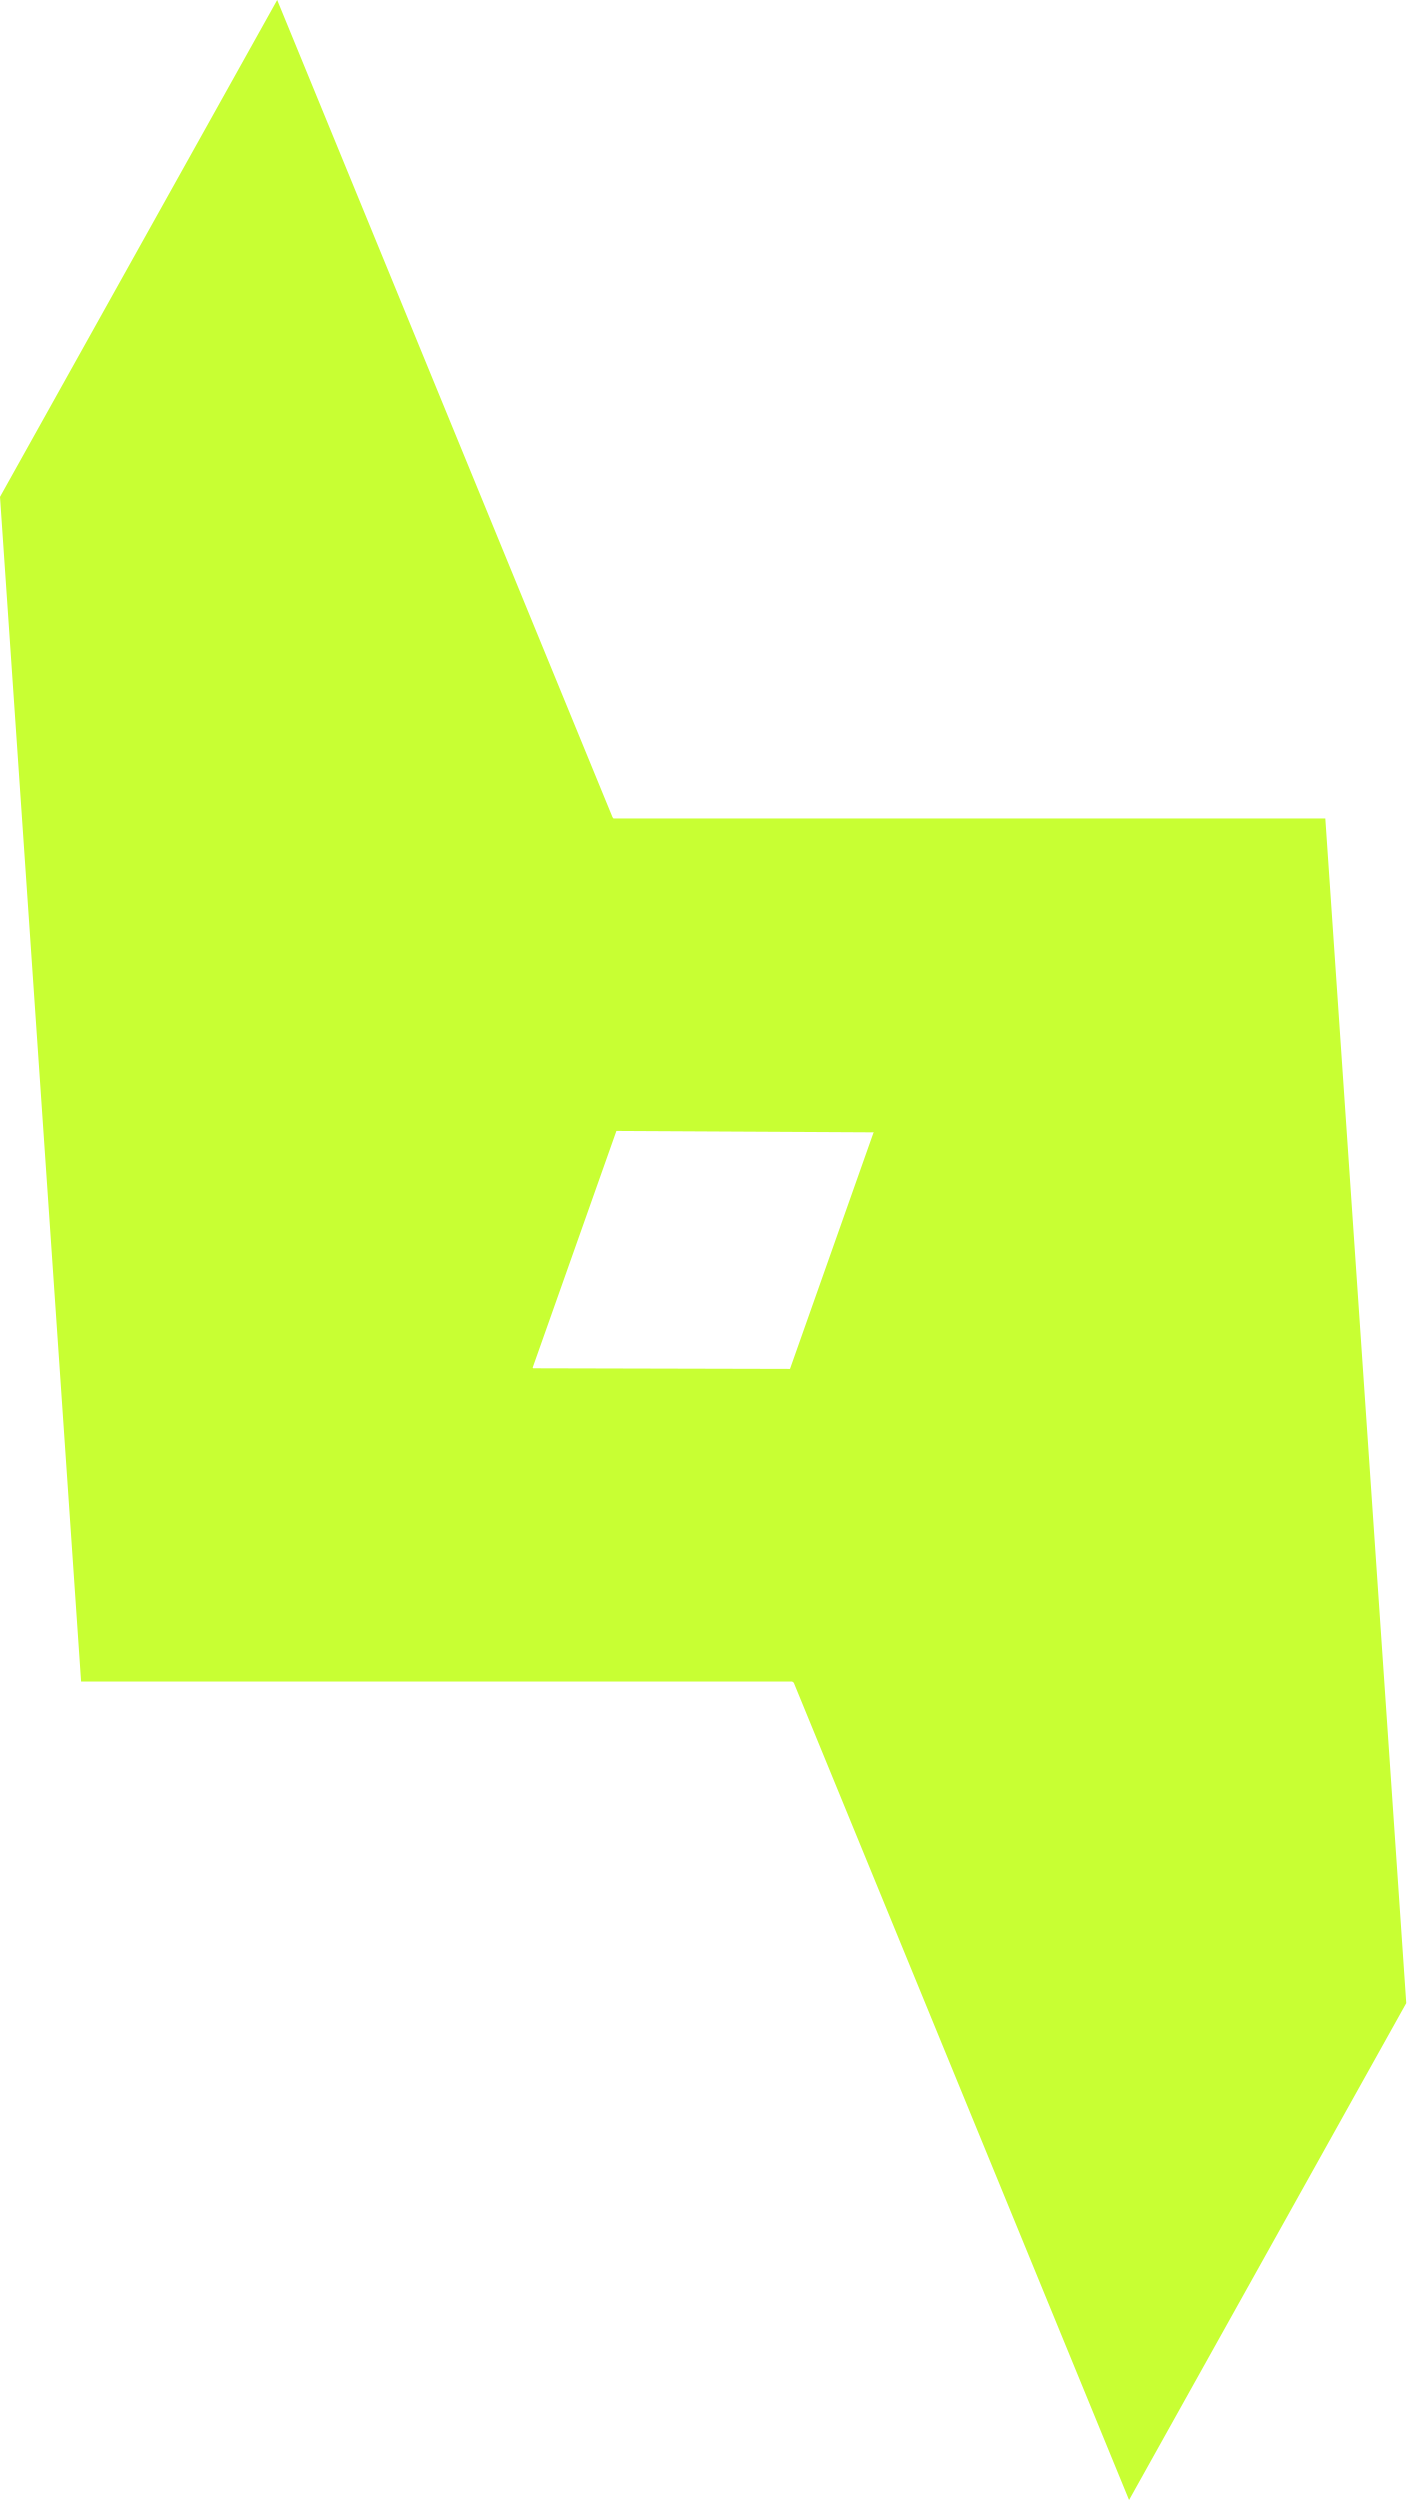
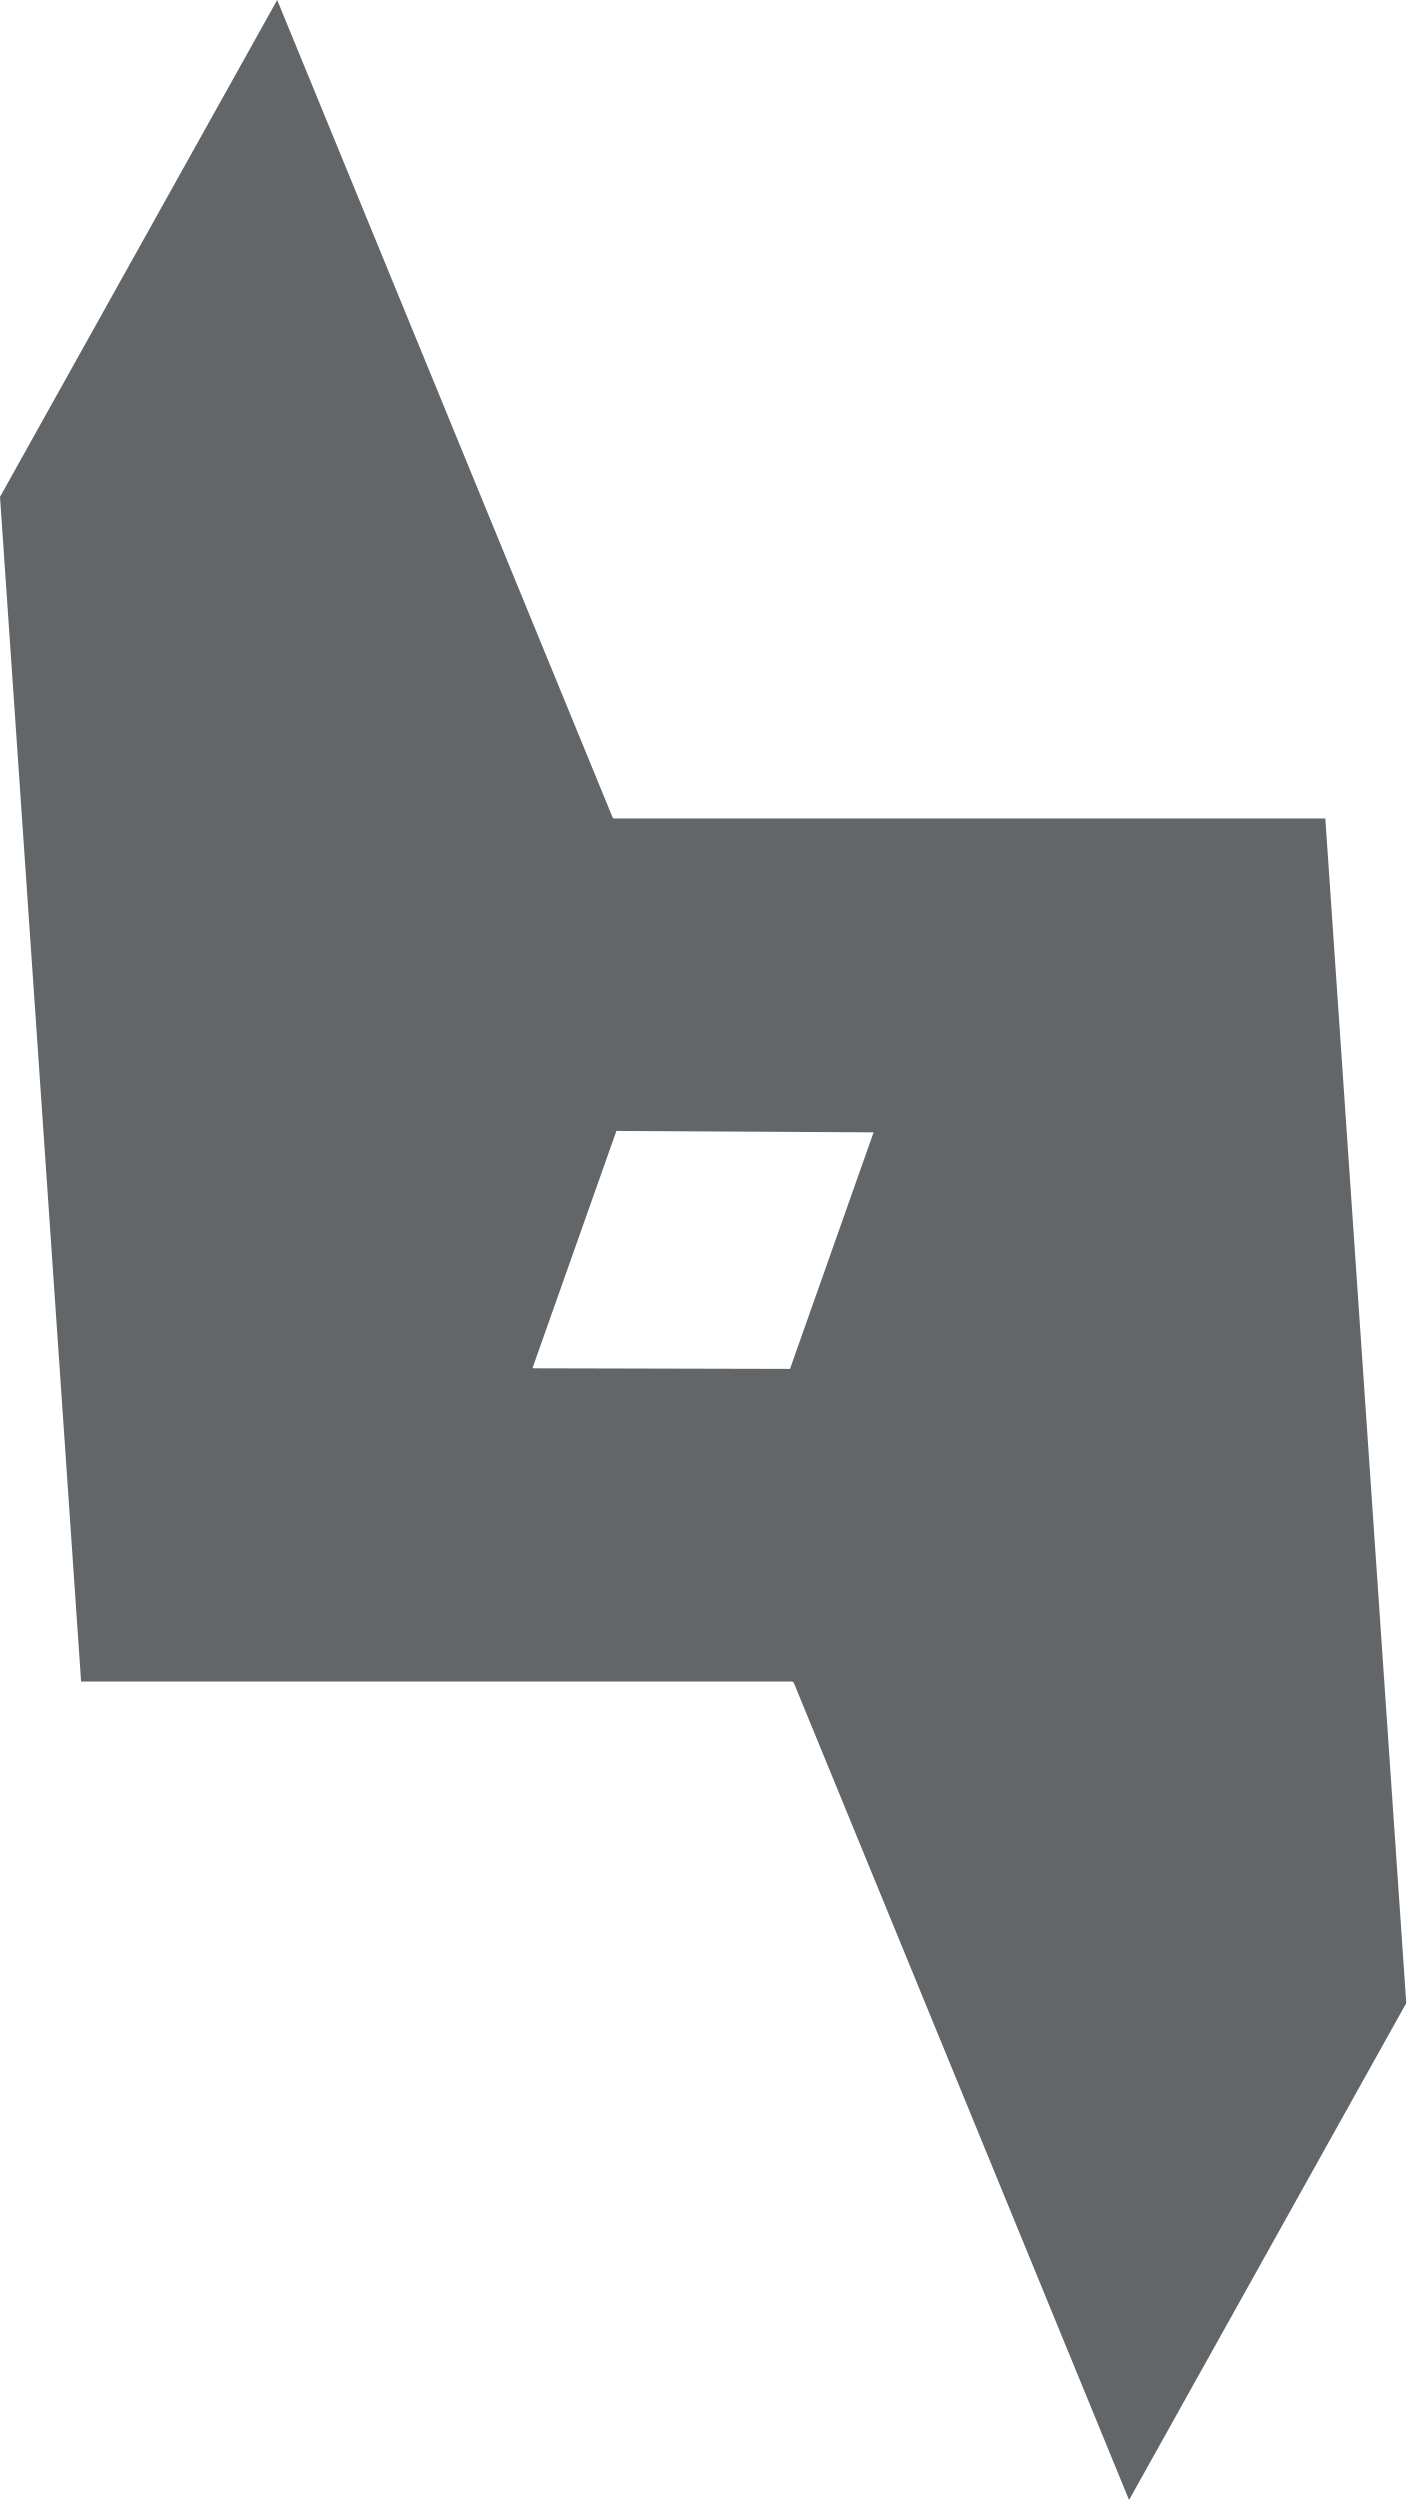
<svg xmlns="http://www.w3.org/2000/svg" width="9" height="16" viewBox="0 0 9 16" fill="none">
-   <path fill-rule="evenodd" clip-rule="evenodd" d="M-7.36177e-09 3.18L0.519 10.762L5.07 10.762L5.08 10.769L7.226 16L9 12.82L8.482 5.238L3.926 5.238L3.92 5.23L1.774 4.10662e-09L-7.36177e-09 3.18ZM5.585 7.243L5.589 7.247L3.945 7.238L3.409 8.753L3.412 8.757L5.056 8.761L5.591 7.247L5.585 7.243Z" fill="#C8FF33" />
+   <path fill-rule="evenodd" clip-rule="evenodd" d="M-7.36177e-09 3.18L0.519 10.762L5.07 10.762L5.08 10.769L7.226 16L9 12.82L8.482 5.238L3.926 5.238L3.92 5.23L1.774 4.10662e-09L-7.36177e-09 3.18ZM5.585 7.243L5.589 7.247L3.945 7.238L3.409 8.753L3.412 8.757L5.056 8.761L5.591 7.247L5.585 7.243Z" fill="#636669" />
</svg>
